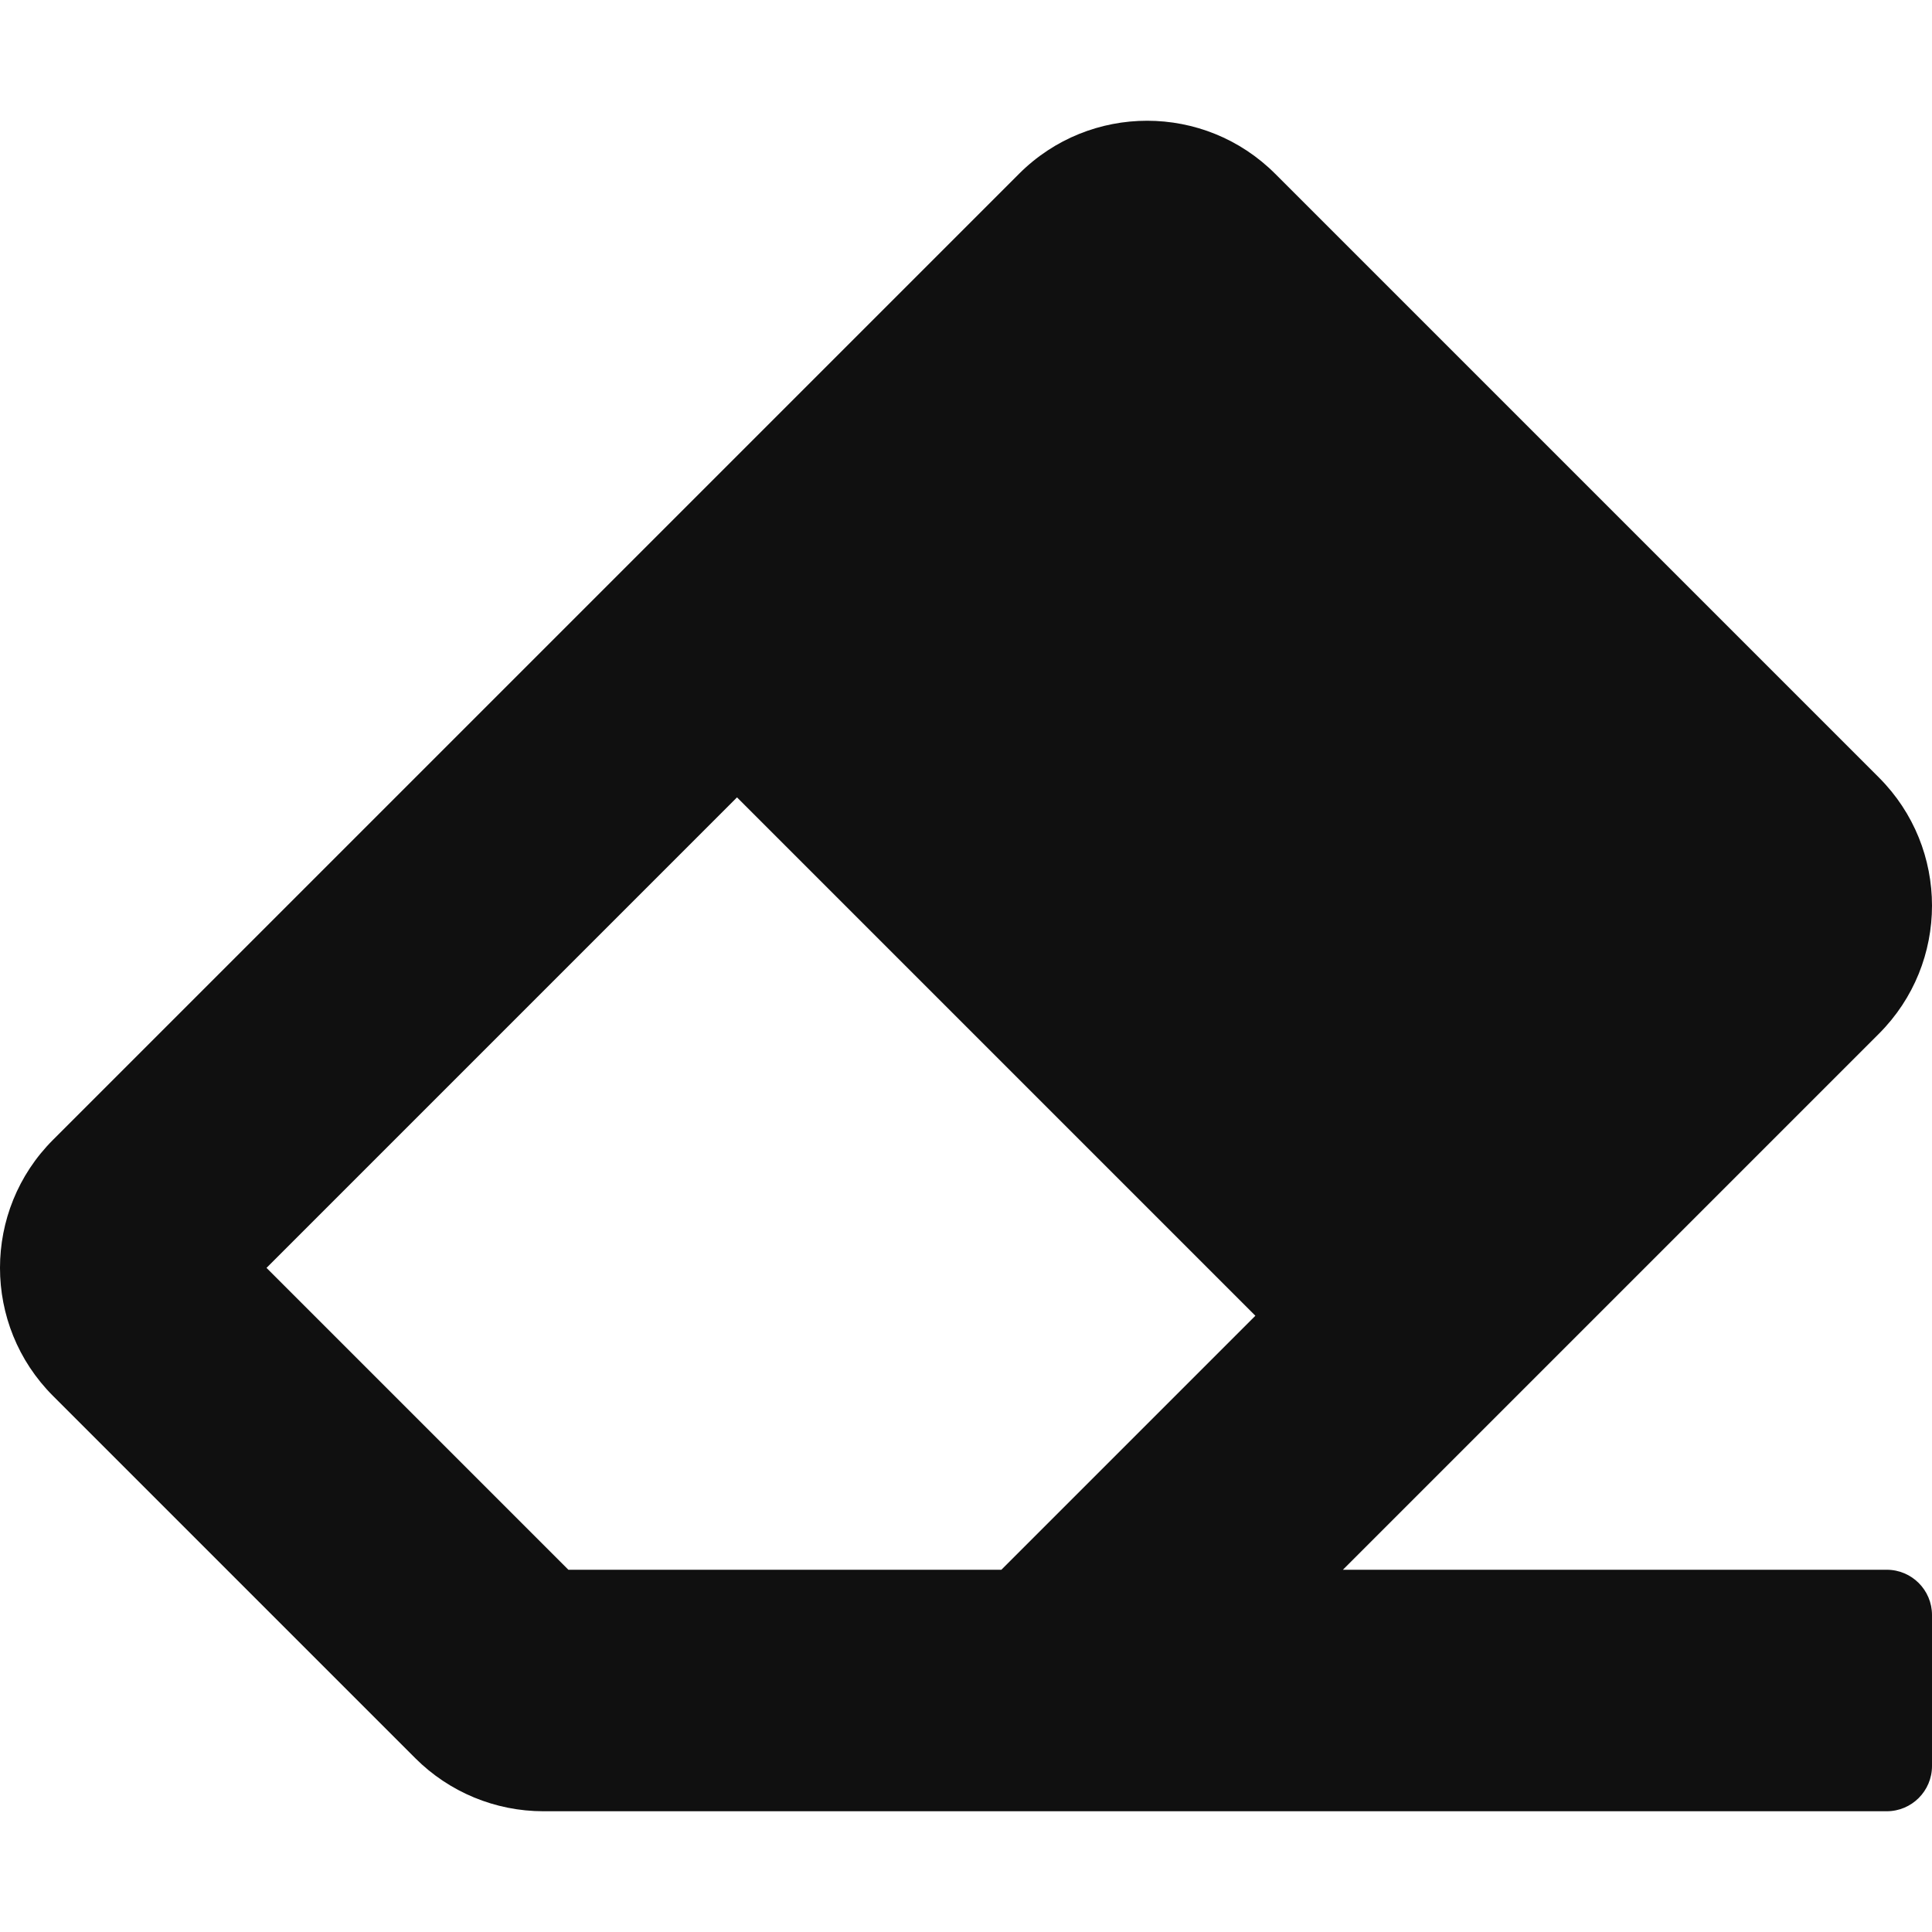
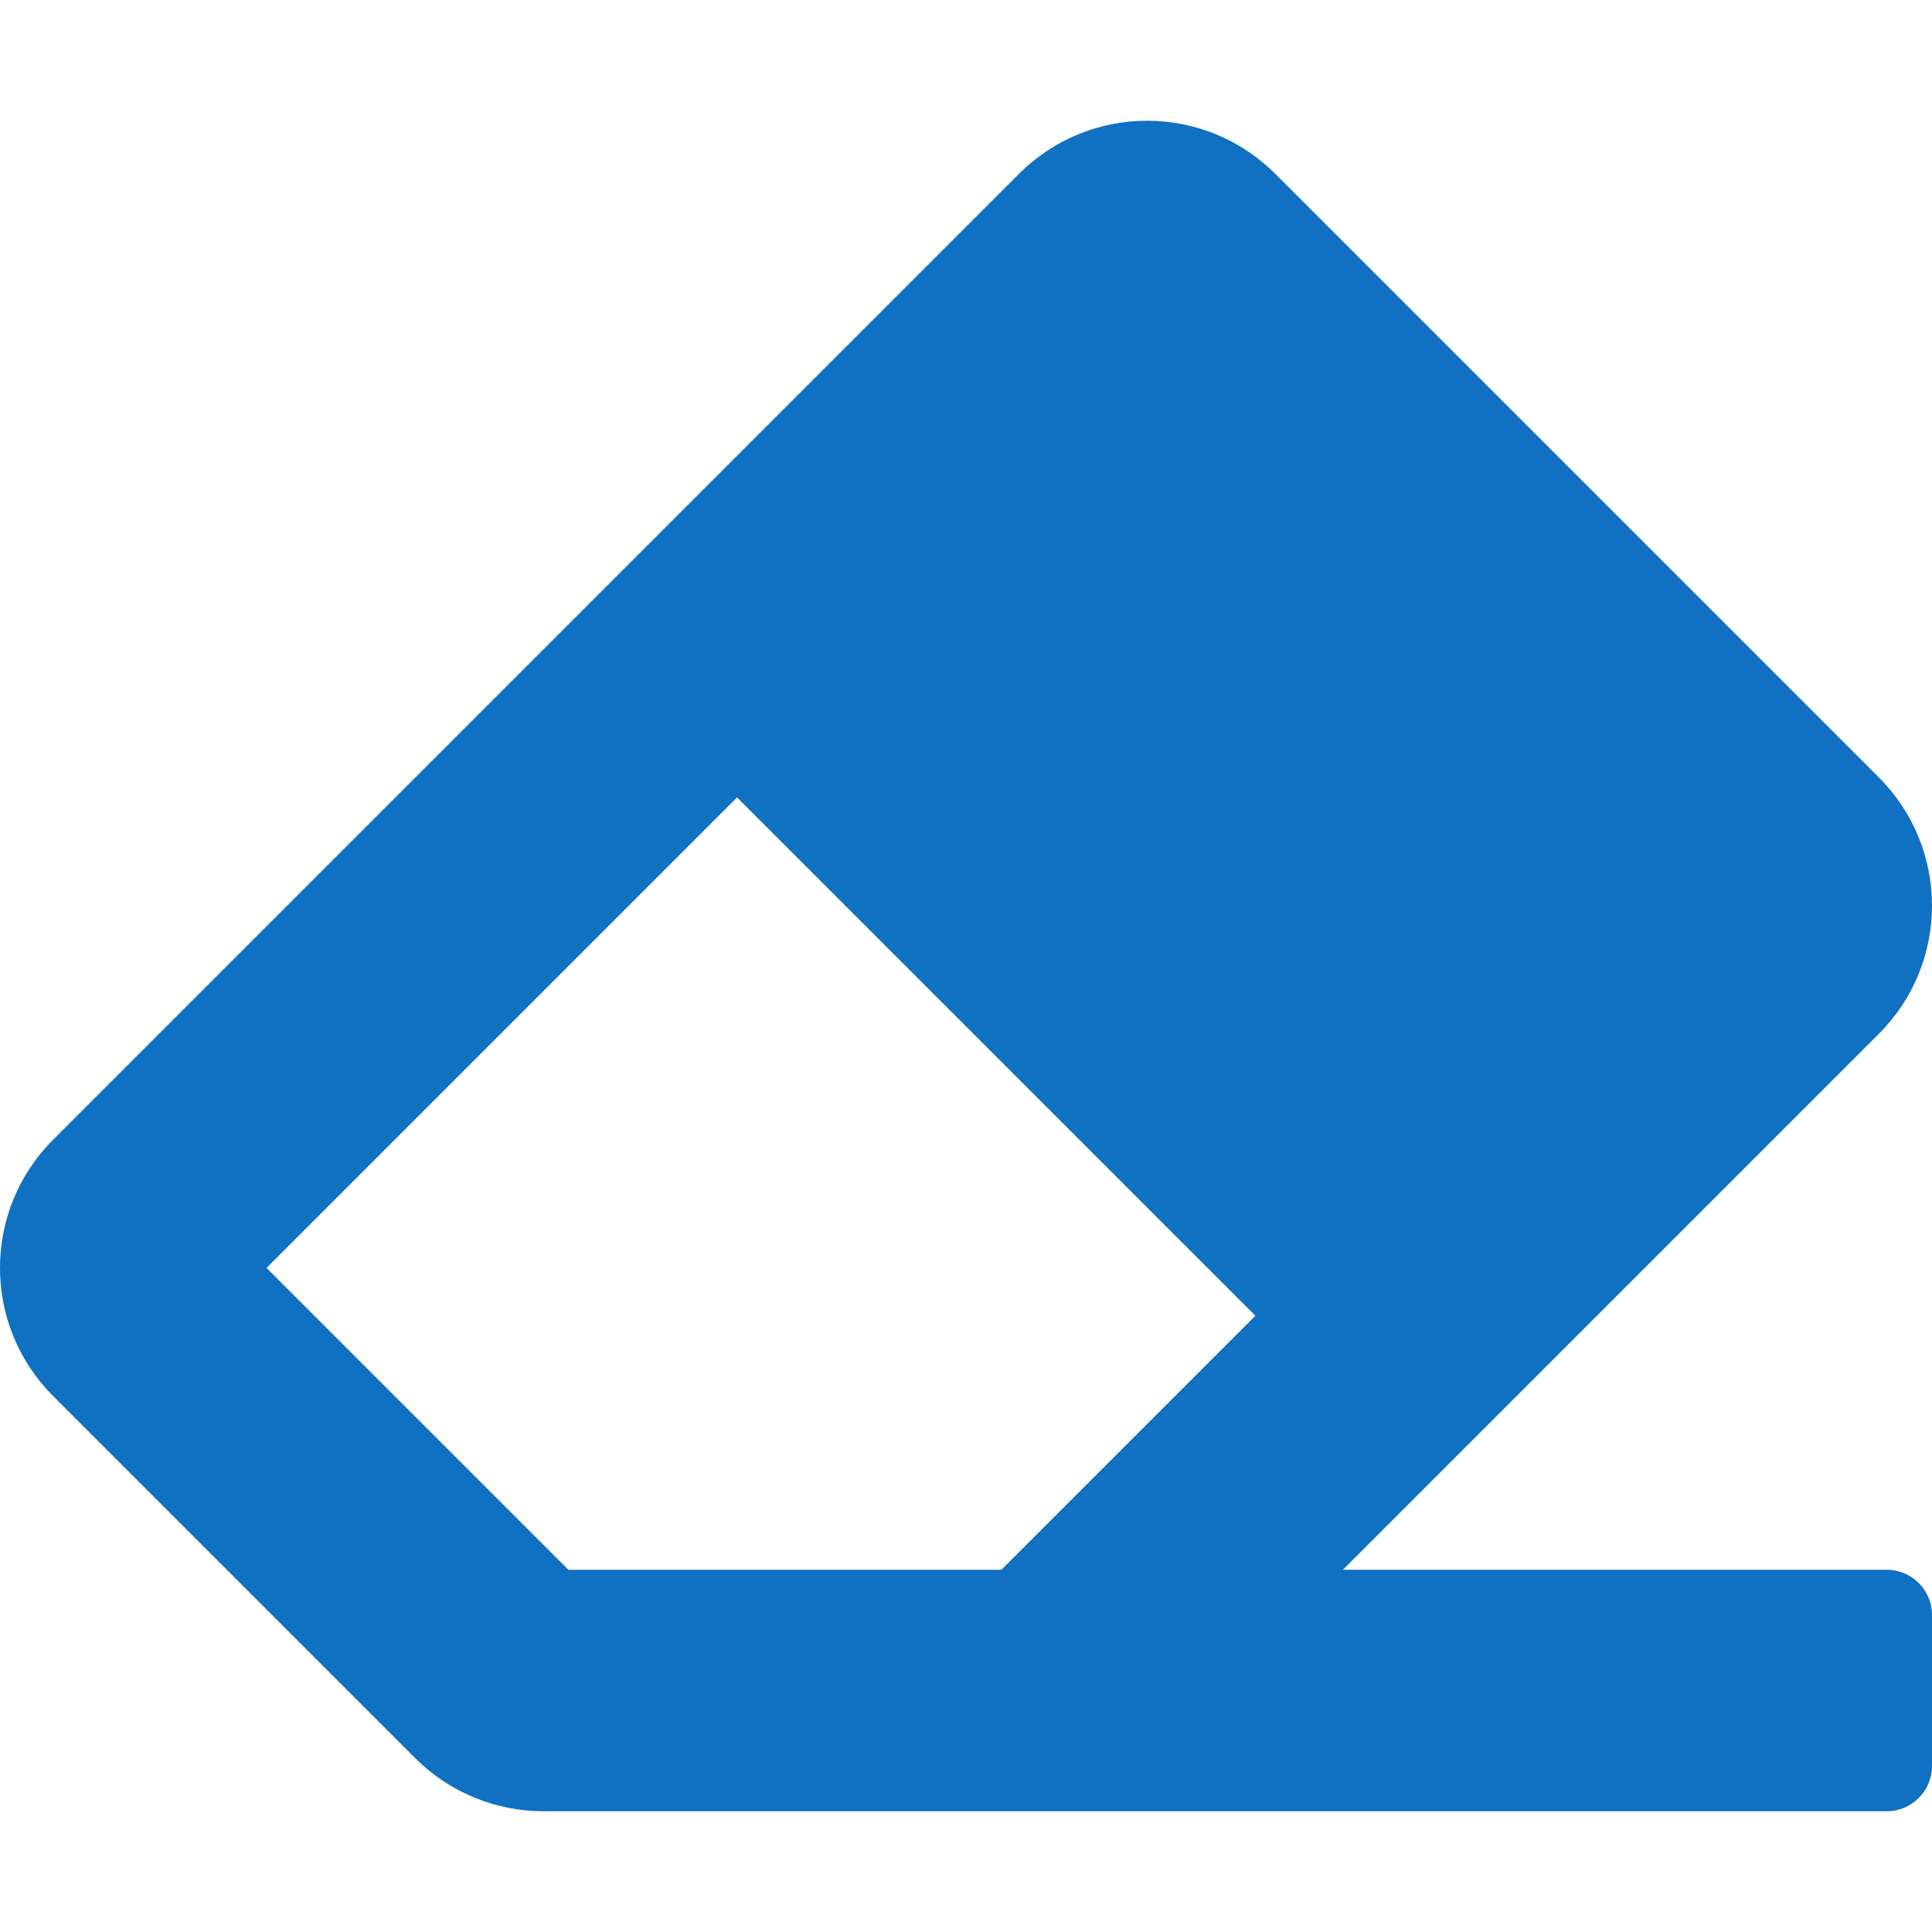
- <svg xmlns="http://www.w3.org/2000/svg" aria-hidden="true" class="svg-icon fa-svg-icon svg-fa-eraser" width="44" height="44" viewBox="0 0 512 512" style="fill: rgb(16, 16, 16);">
+ <svg xmlns="http://www.w3.org/2000/svg" aria-hidden="true" class="svg-icon fa-svg-icon svg-fa-eraser" width="27" height="27" viewBox="0 0 512 512" style="fill: rgb(16, 112, 193);">
  <path d="M497.941 273.941c18.745-18.745 18.745-49.137 0-67.882l-160-160c-18.745-18.745-49.136-18.746-67.883 0l-256 256c-18.745 18.745-18.745 49.137 0 67.882l96 96A48.004 48.004 0 0 0 144 480h356c6.627 0 12-5.373 12-12v-40c0-6.627-5.373-12-12-12H355.883l142.058-142.059zm-302.627-62.627l137.373 137.373L265.373 416H150.628l-80-80 124.686-124.686z" />
</svg>
